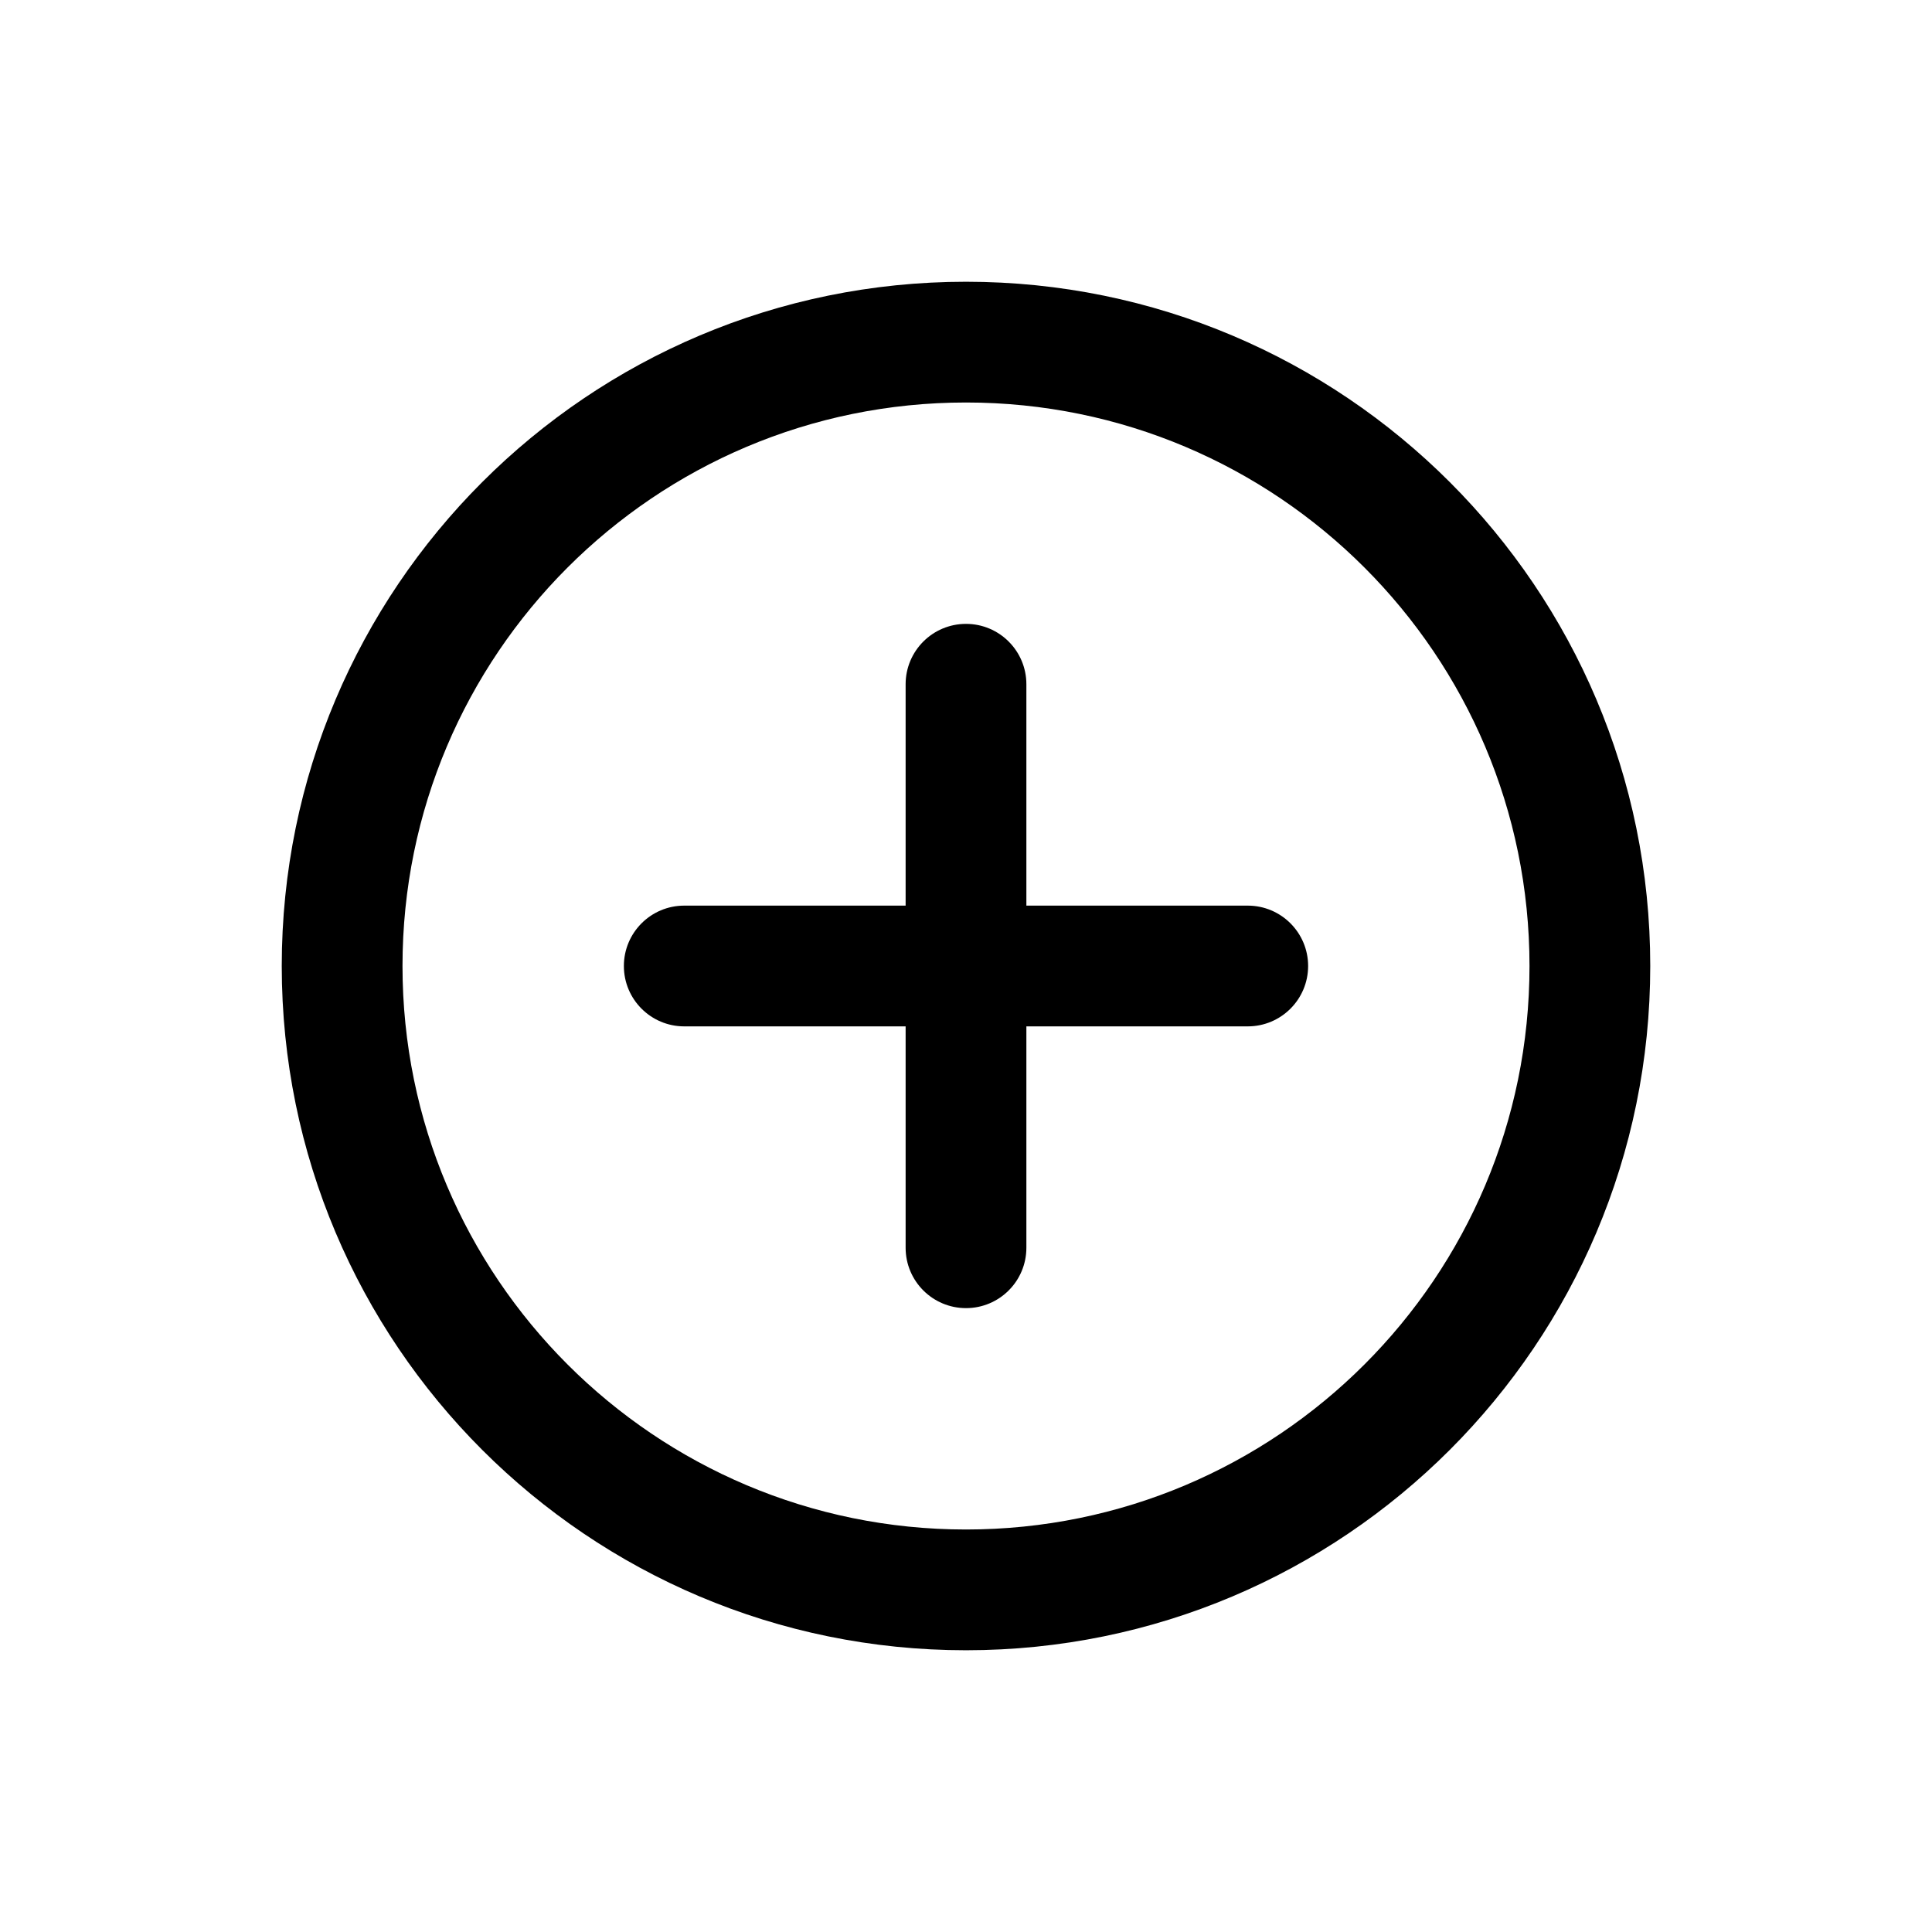
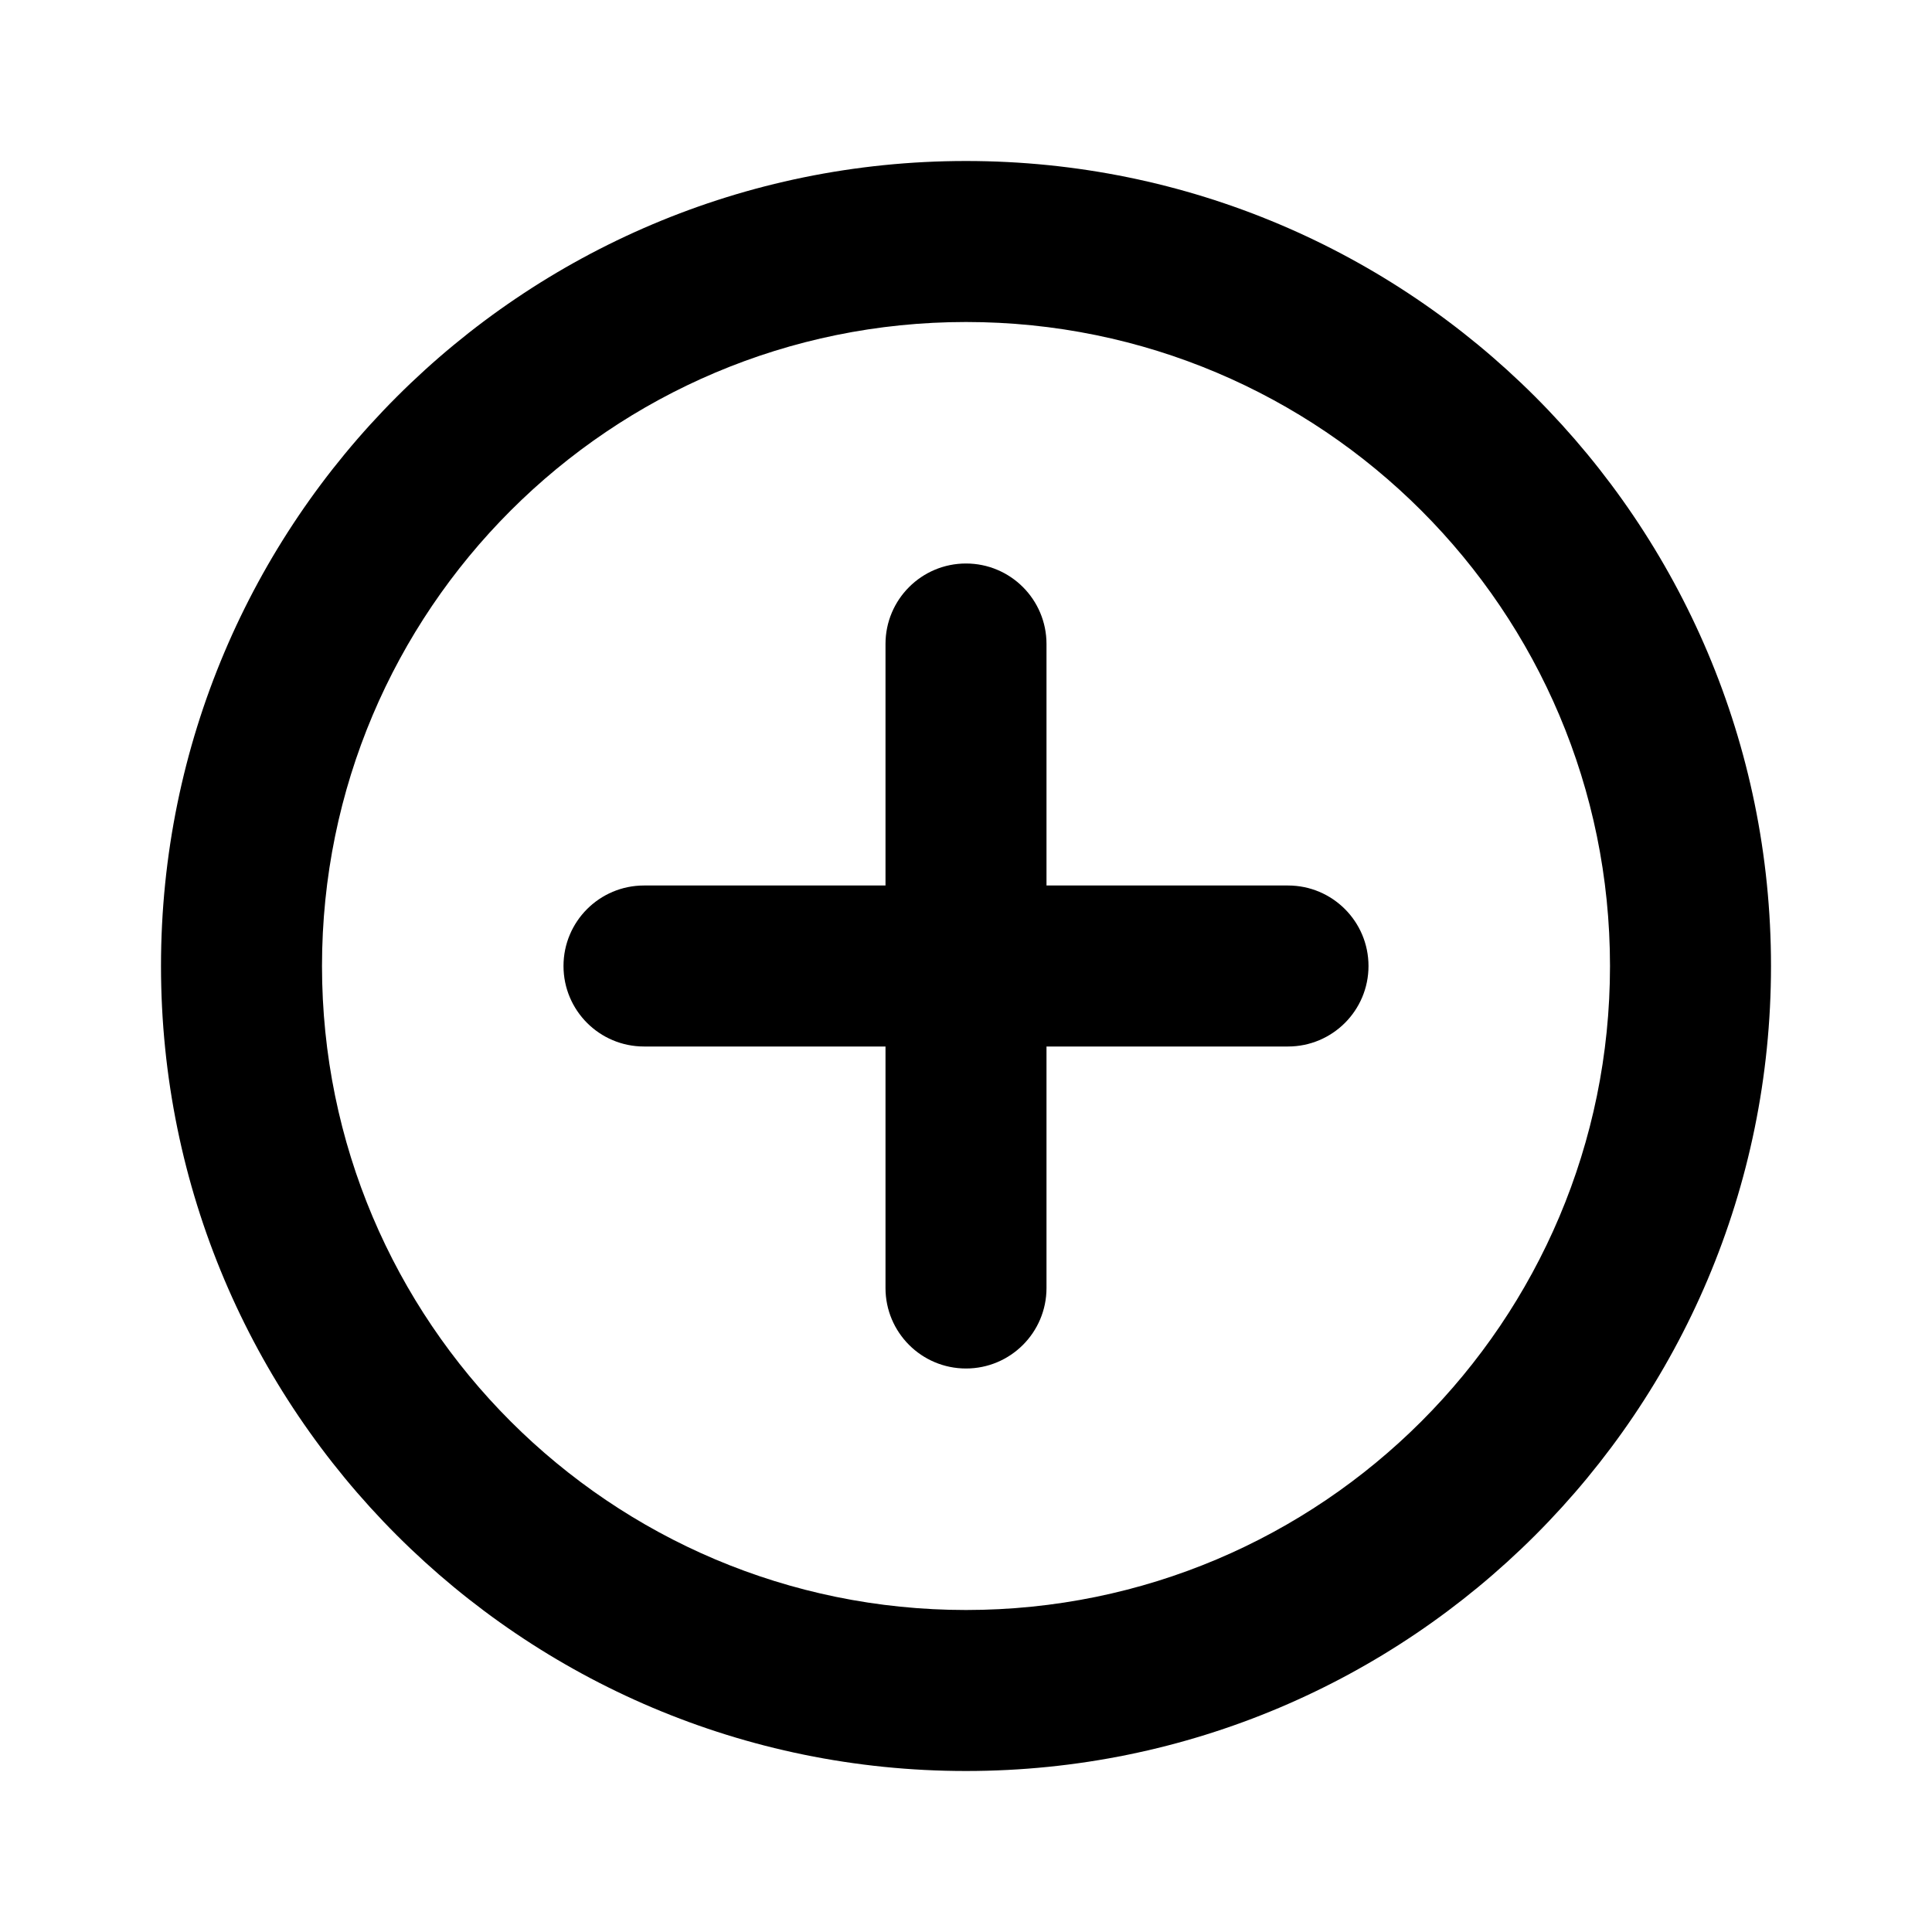
<svg xmlns="http://www.w3.org/2000/svg" width="24" height="24" viewBox="0 0 24 24">
-   <path fill-rule="evenodd" d="M20.5 12a8.5 8.5 0 1 1-17 0 8.5 8.5 0 0 1 17 0ZM12 19a7 7 0 1 0 0-14 7 7 0 0 0 0 14Z" clip-rule="evenodd" />
-   <path fill-rule="evenodd" d="M12 16.25a.75.75 0 0 1-.75-.75v-7a.75.75 0 1 1 1.5 0v7a.75.75 0 0 1-.75.75Z" clip-rule="evenodd" />
-   <path fill-rule="evenodd" d="M16.25 12a.75.75 0 0 1-.75.75h-7a.75.75 0 0 1 0-1.5h7a.75.75 0 0 1 .75.75Z" clip-rule="evenodd" />
+   <g class="plus-circle-outline">
+     <g class="Vector">
+       <path fill-rule="evenodd" d="M12 17a1 1 0 0 1-1-1V8a1 1 0 1 1 2 0v8a1 1 0 0 1-1 1Z" clip-rule="evenodd" />
+       <path fill-rule="evenodd" d="M17 12a1 1 0 0 1-1 1H8a1 1 0 1 1 0-2h8a1 1 0 0 1 1 1Z" clip-rule="evenodd" />
+       <path fill-rule="evenodd" d="M22 12c0 5.523-4.477 10-10 10S2 17.523 2 12 6.477 2 12 2s10 4.477 10 10Zm-10 8a8 8 0 1 0 0-16 8 8 0 0 0 0 16Z" clip-rule="evenodd" />
+     </g>
+   </g>
</svg>
